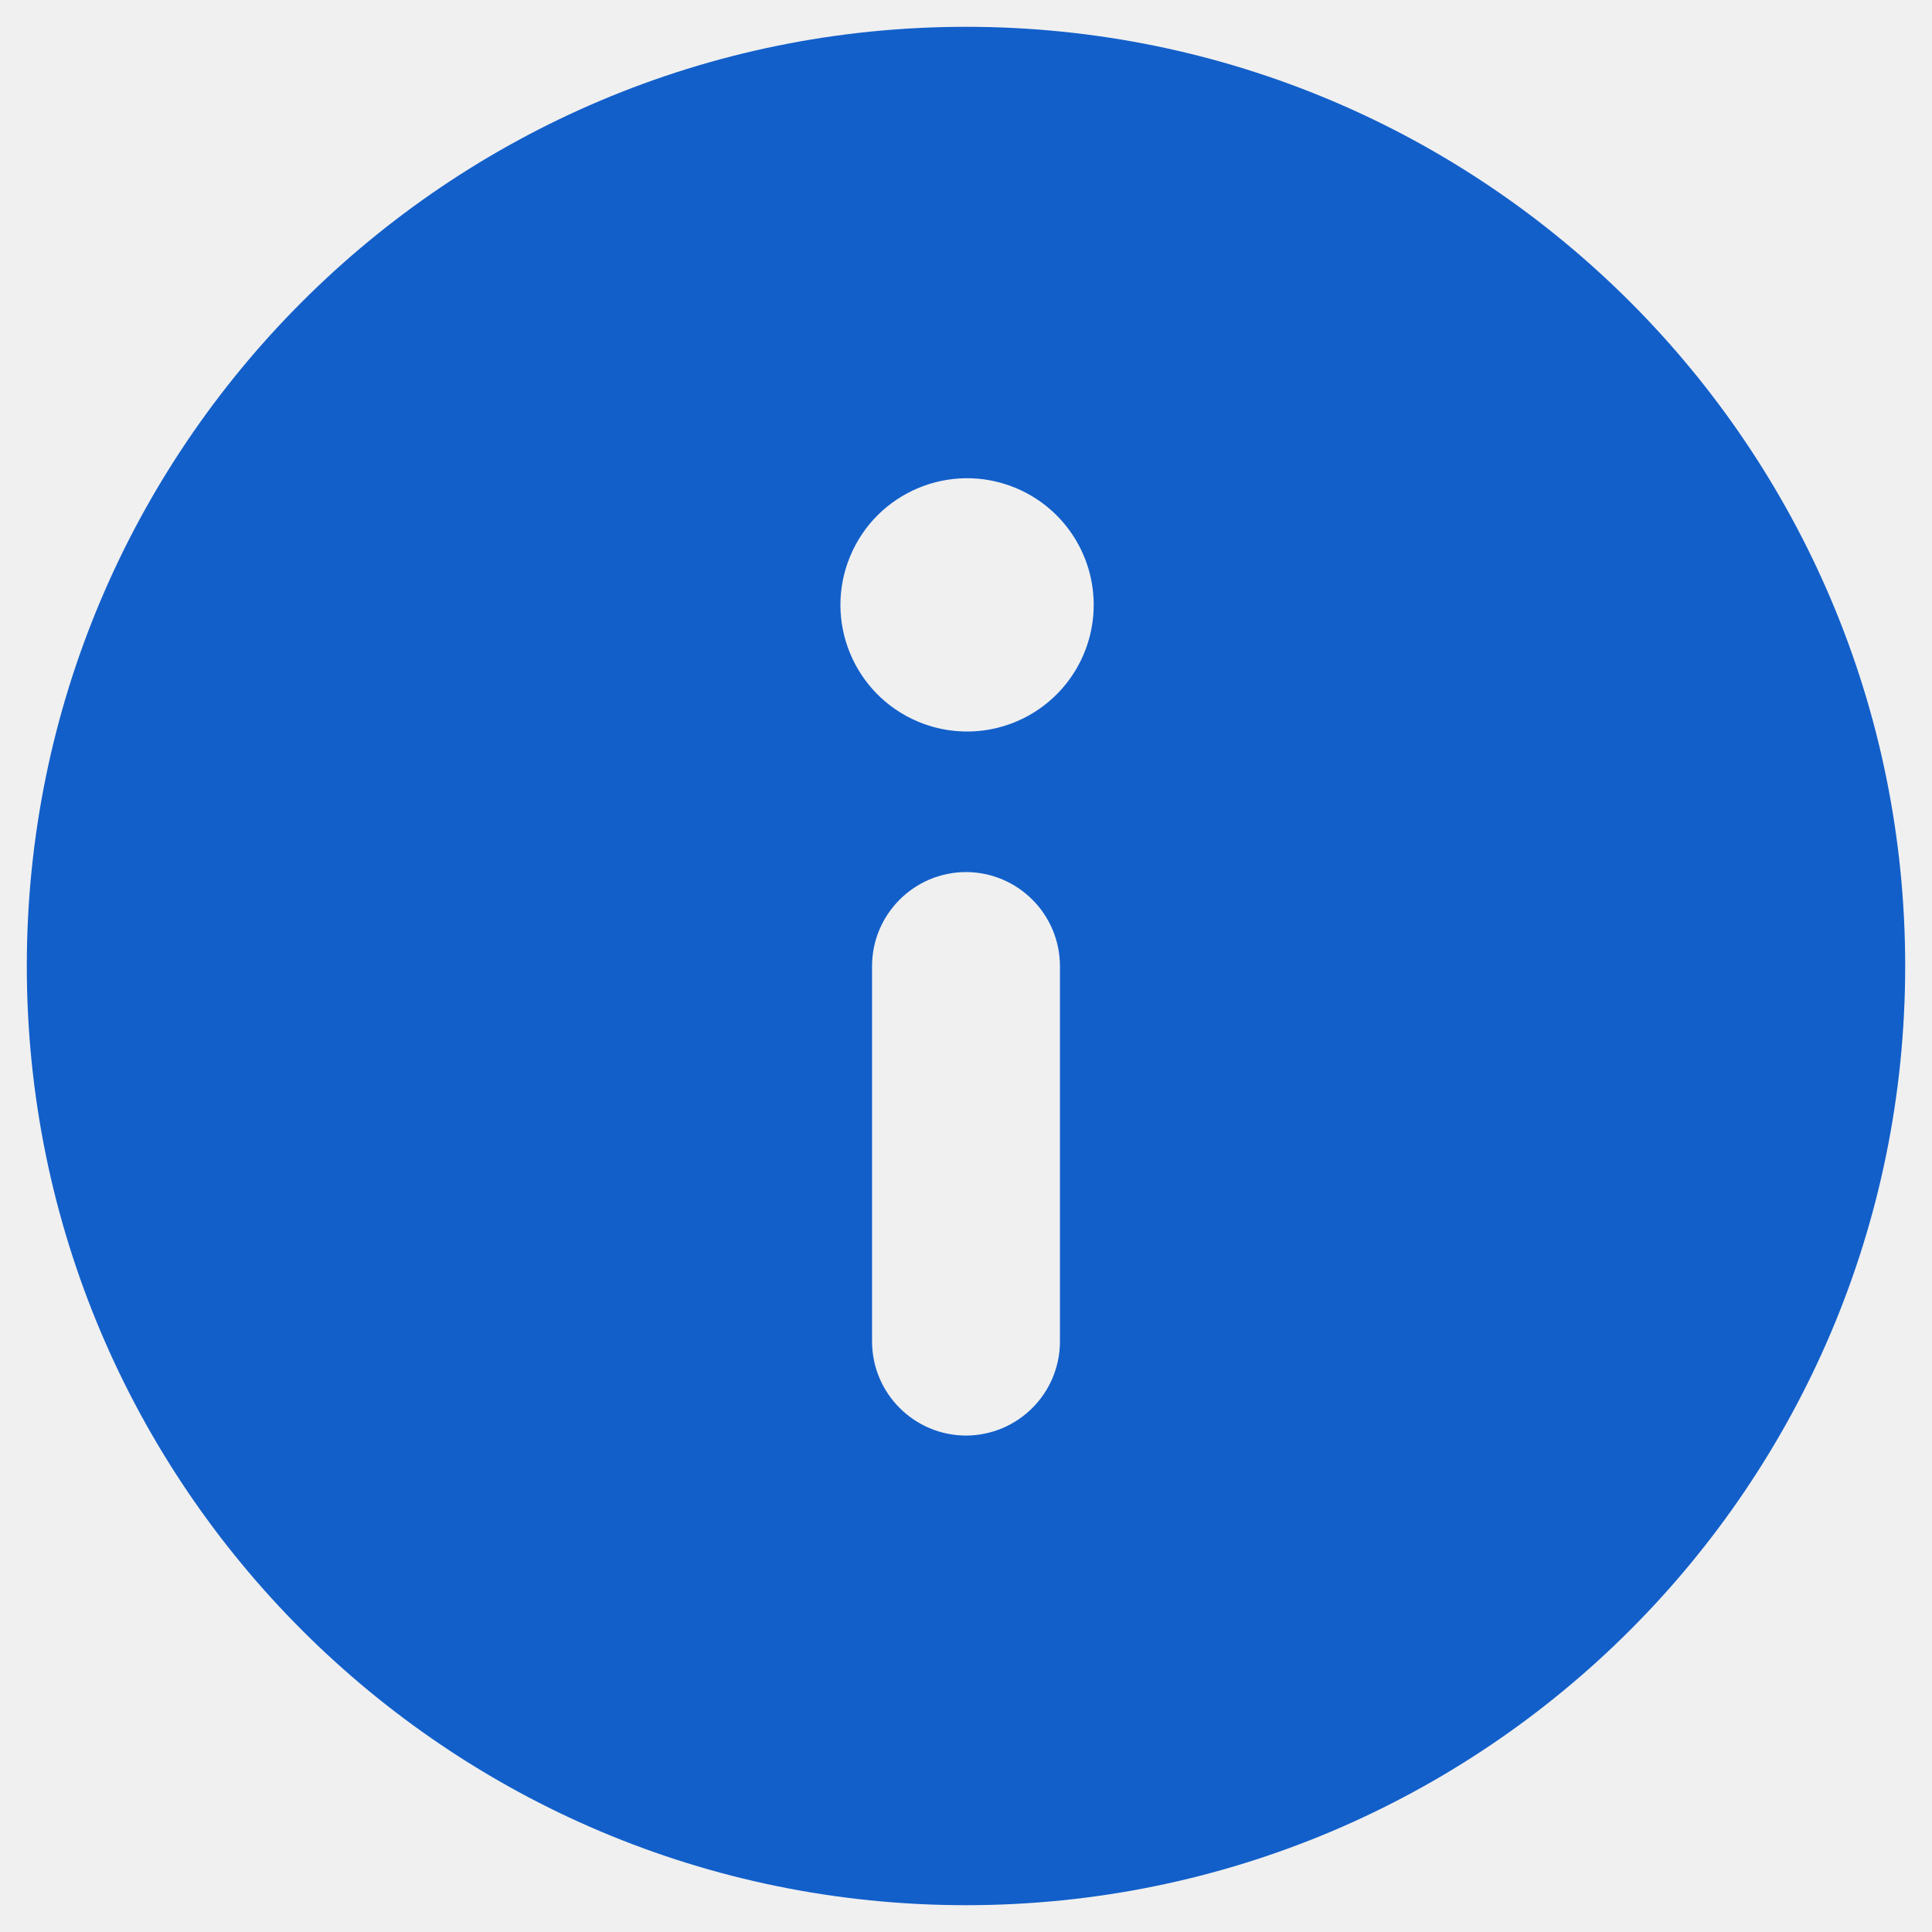
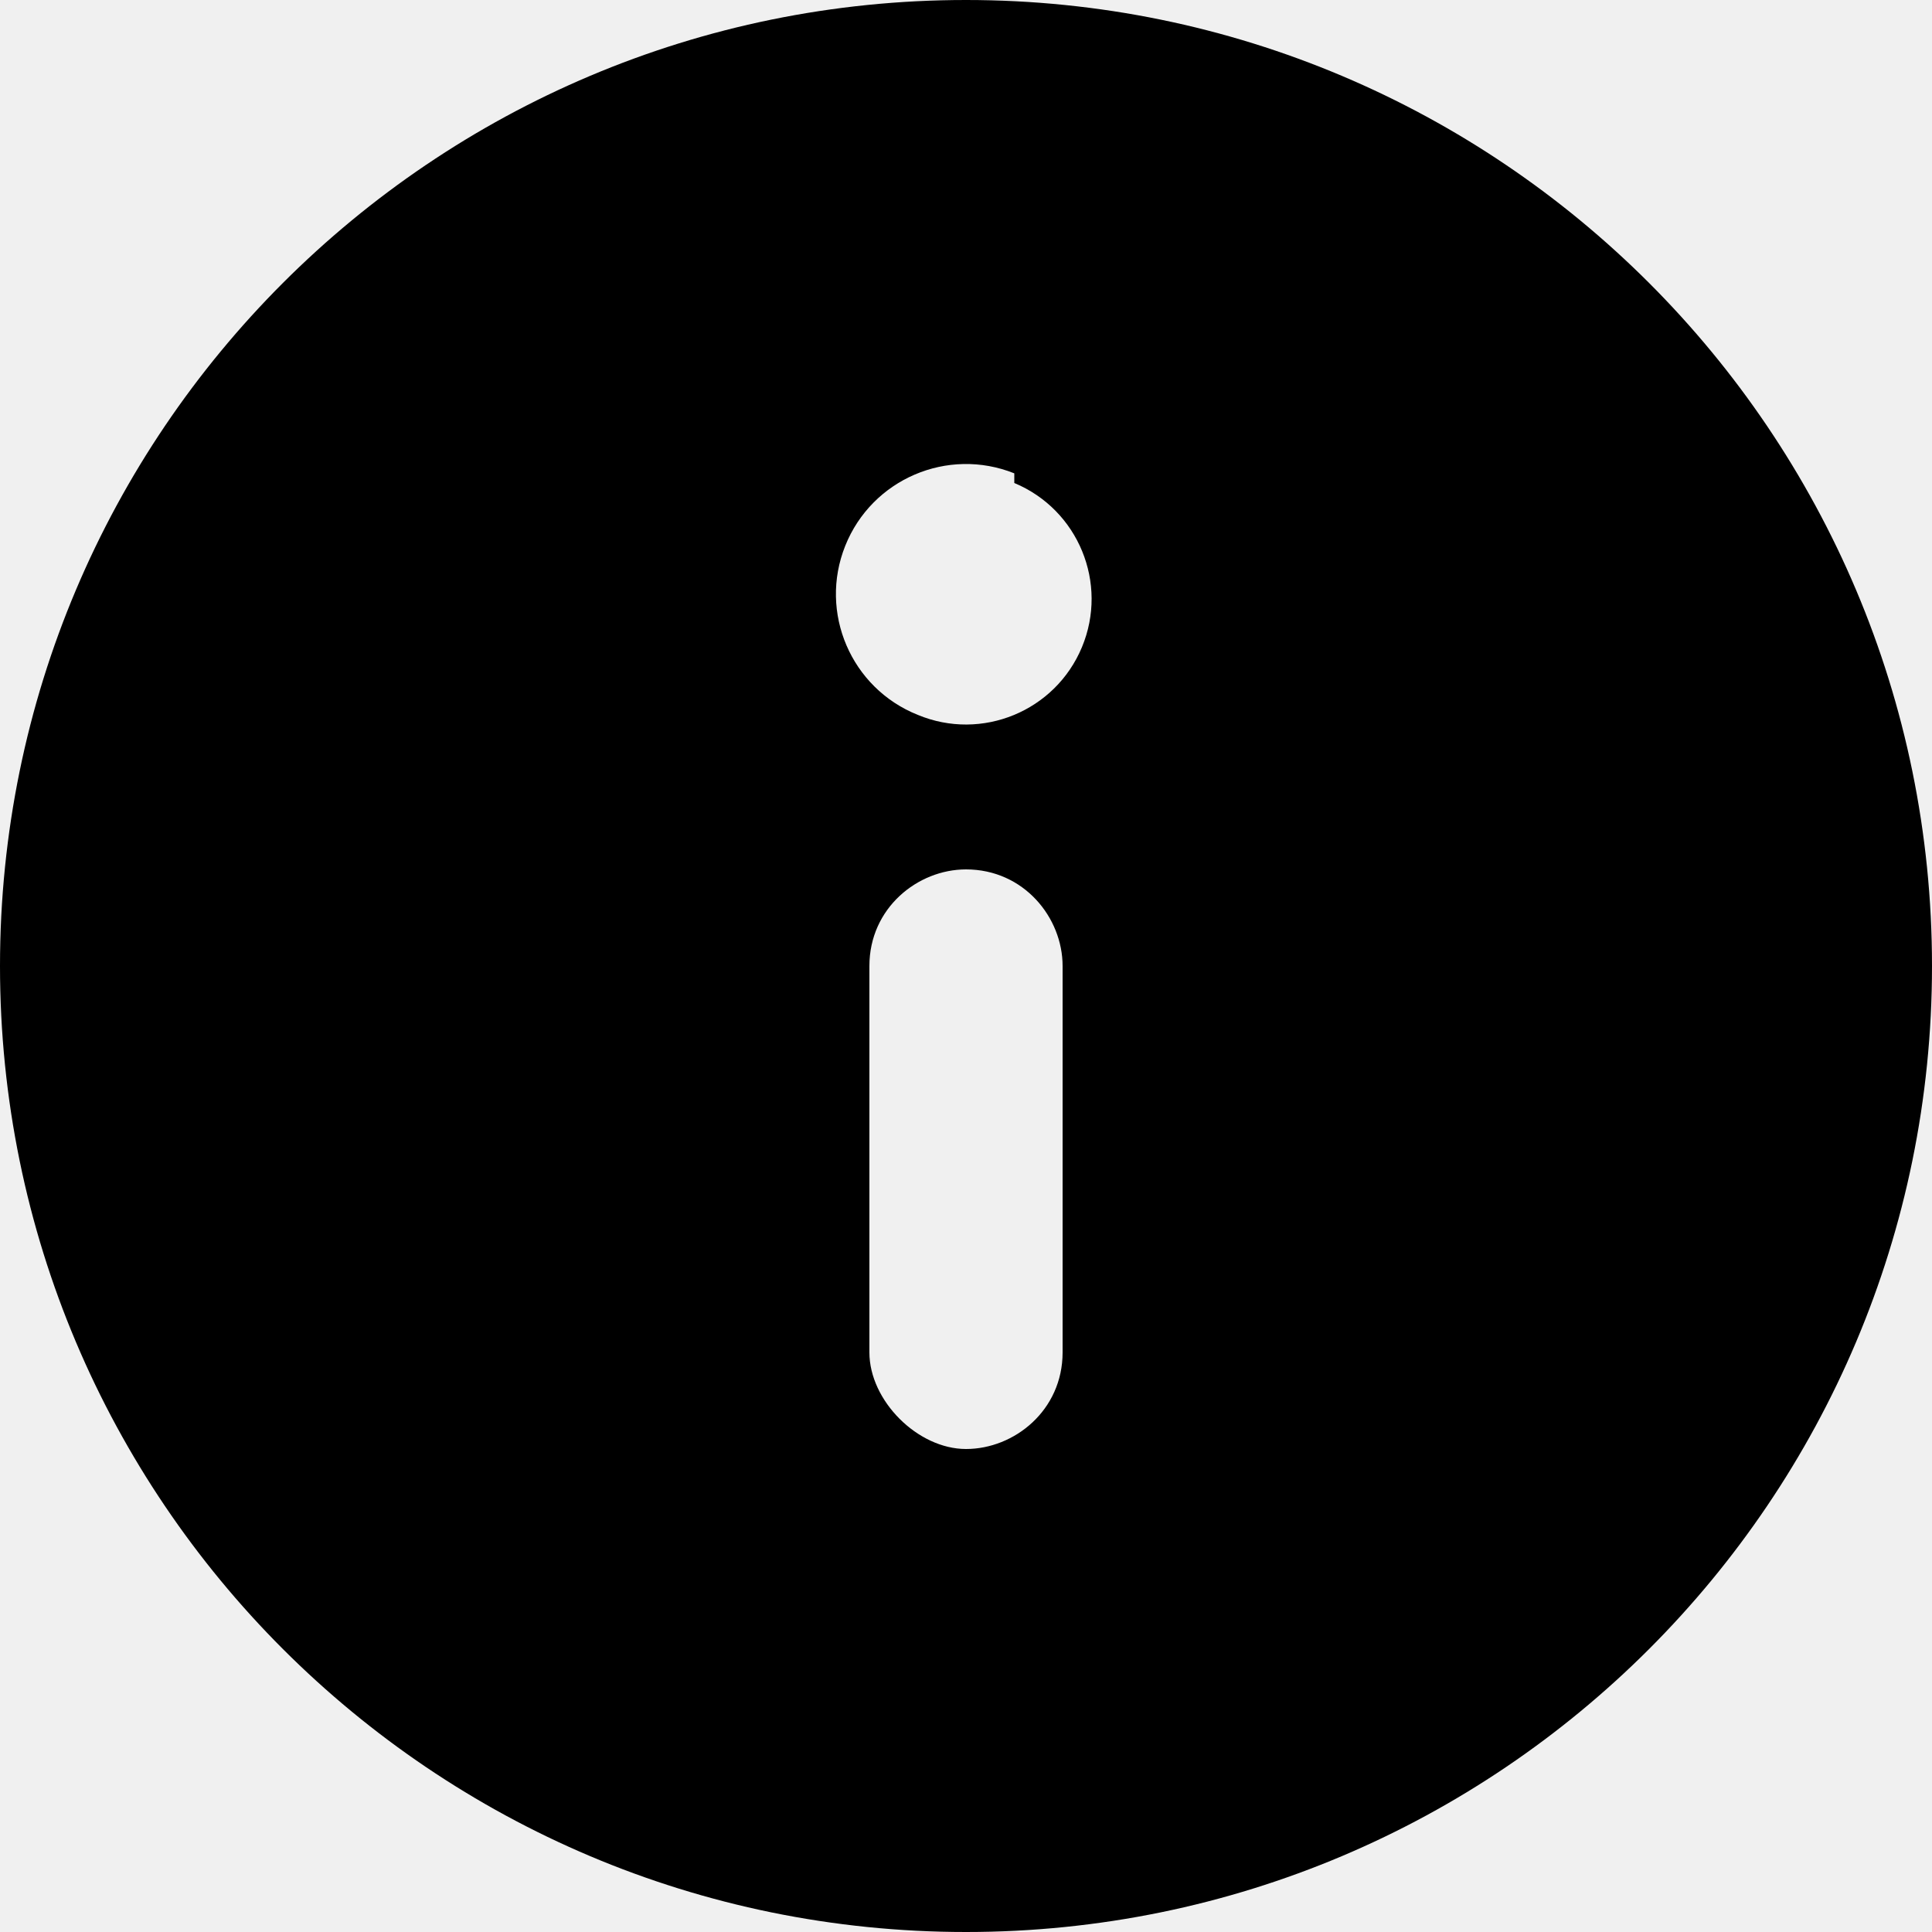
- <svg xmlns="http://www.w3.org/2000/svg" xmlns:xlink="http://www.w3.org/1999/xlink" viewBox="0 0 24 24">
+ <svg xmlns="http://www.w3.org/2000/svg" xmlns:xlink="http://www.w3.org/1999/xlink" viewBox="0 0 20 20">
  <defs>
-     <path id="info-path-1" d="M14 2.333C7.557 2.333 2.333 7.557 2.333 14S7.557 25.667 14 25.667 25.667 20.443 25.667 14A11.667 11.667 0 0014 2.333zm0 10.5A1.17 1.17 0 0115.167 14v4.667A1.17 1.17 0 0114 19.833a1.17 1.17 0 01-1.167-1.166V14A1.17 1.17 0 0114 12.833zm.606-4.776a1.573 1.573 0 11-1.205 2.906 1.573 1.573 0 011.205-2.906z" />
+     <path id="info-circle-filled-a" d="M12 2a10 10 0 1010 10A10 10 0 0012 2zm0 9c.6 0 1 .5 1 1v4c0 .6-.5 1-1 1s-1-.5-1-1v-4c0-.6.5-1 1-1zm.5-4a1.3 1.3 0 11-1 2.4 1.3 1.3 0 011-2.5z" />
  </defs>
-   <g fill="none" fill-rule="evenodd" transform="translate(-2 -2)">
-     <mask fill="#fff">
-       <use xlink:href="#info-path-1" />
-     </mask>
-     <use fill="#125FCA" xlink:href="#info-path-1" />
-   </g>
+   <use fill-rule="evenodd" transform="translate(-2 -2)" xlink:href="#info-circle-filled-a" />
</svg>
